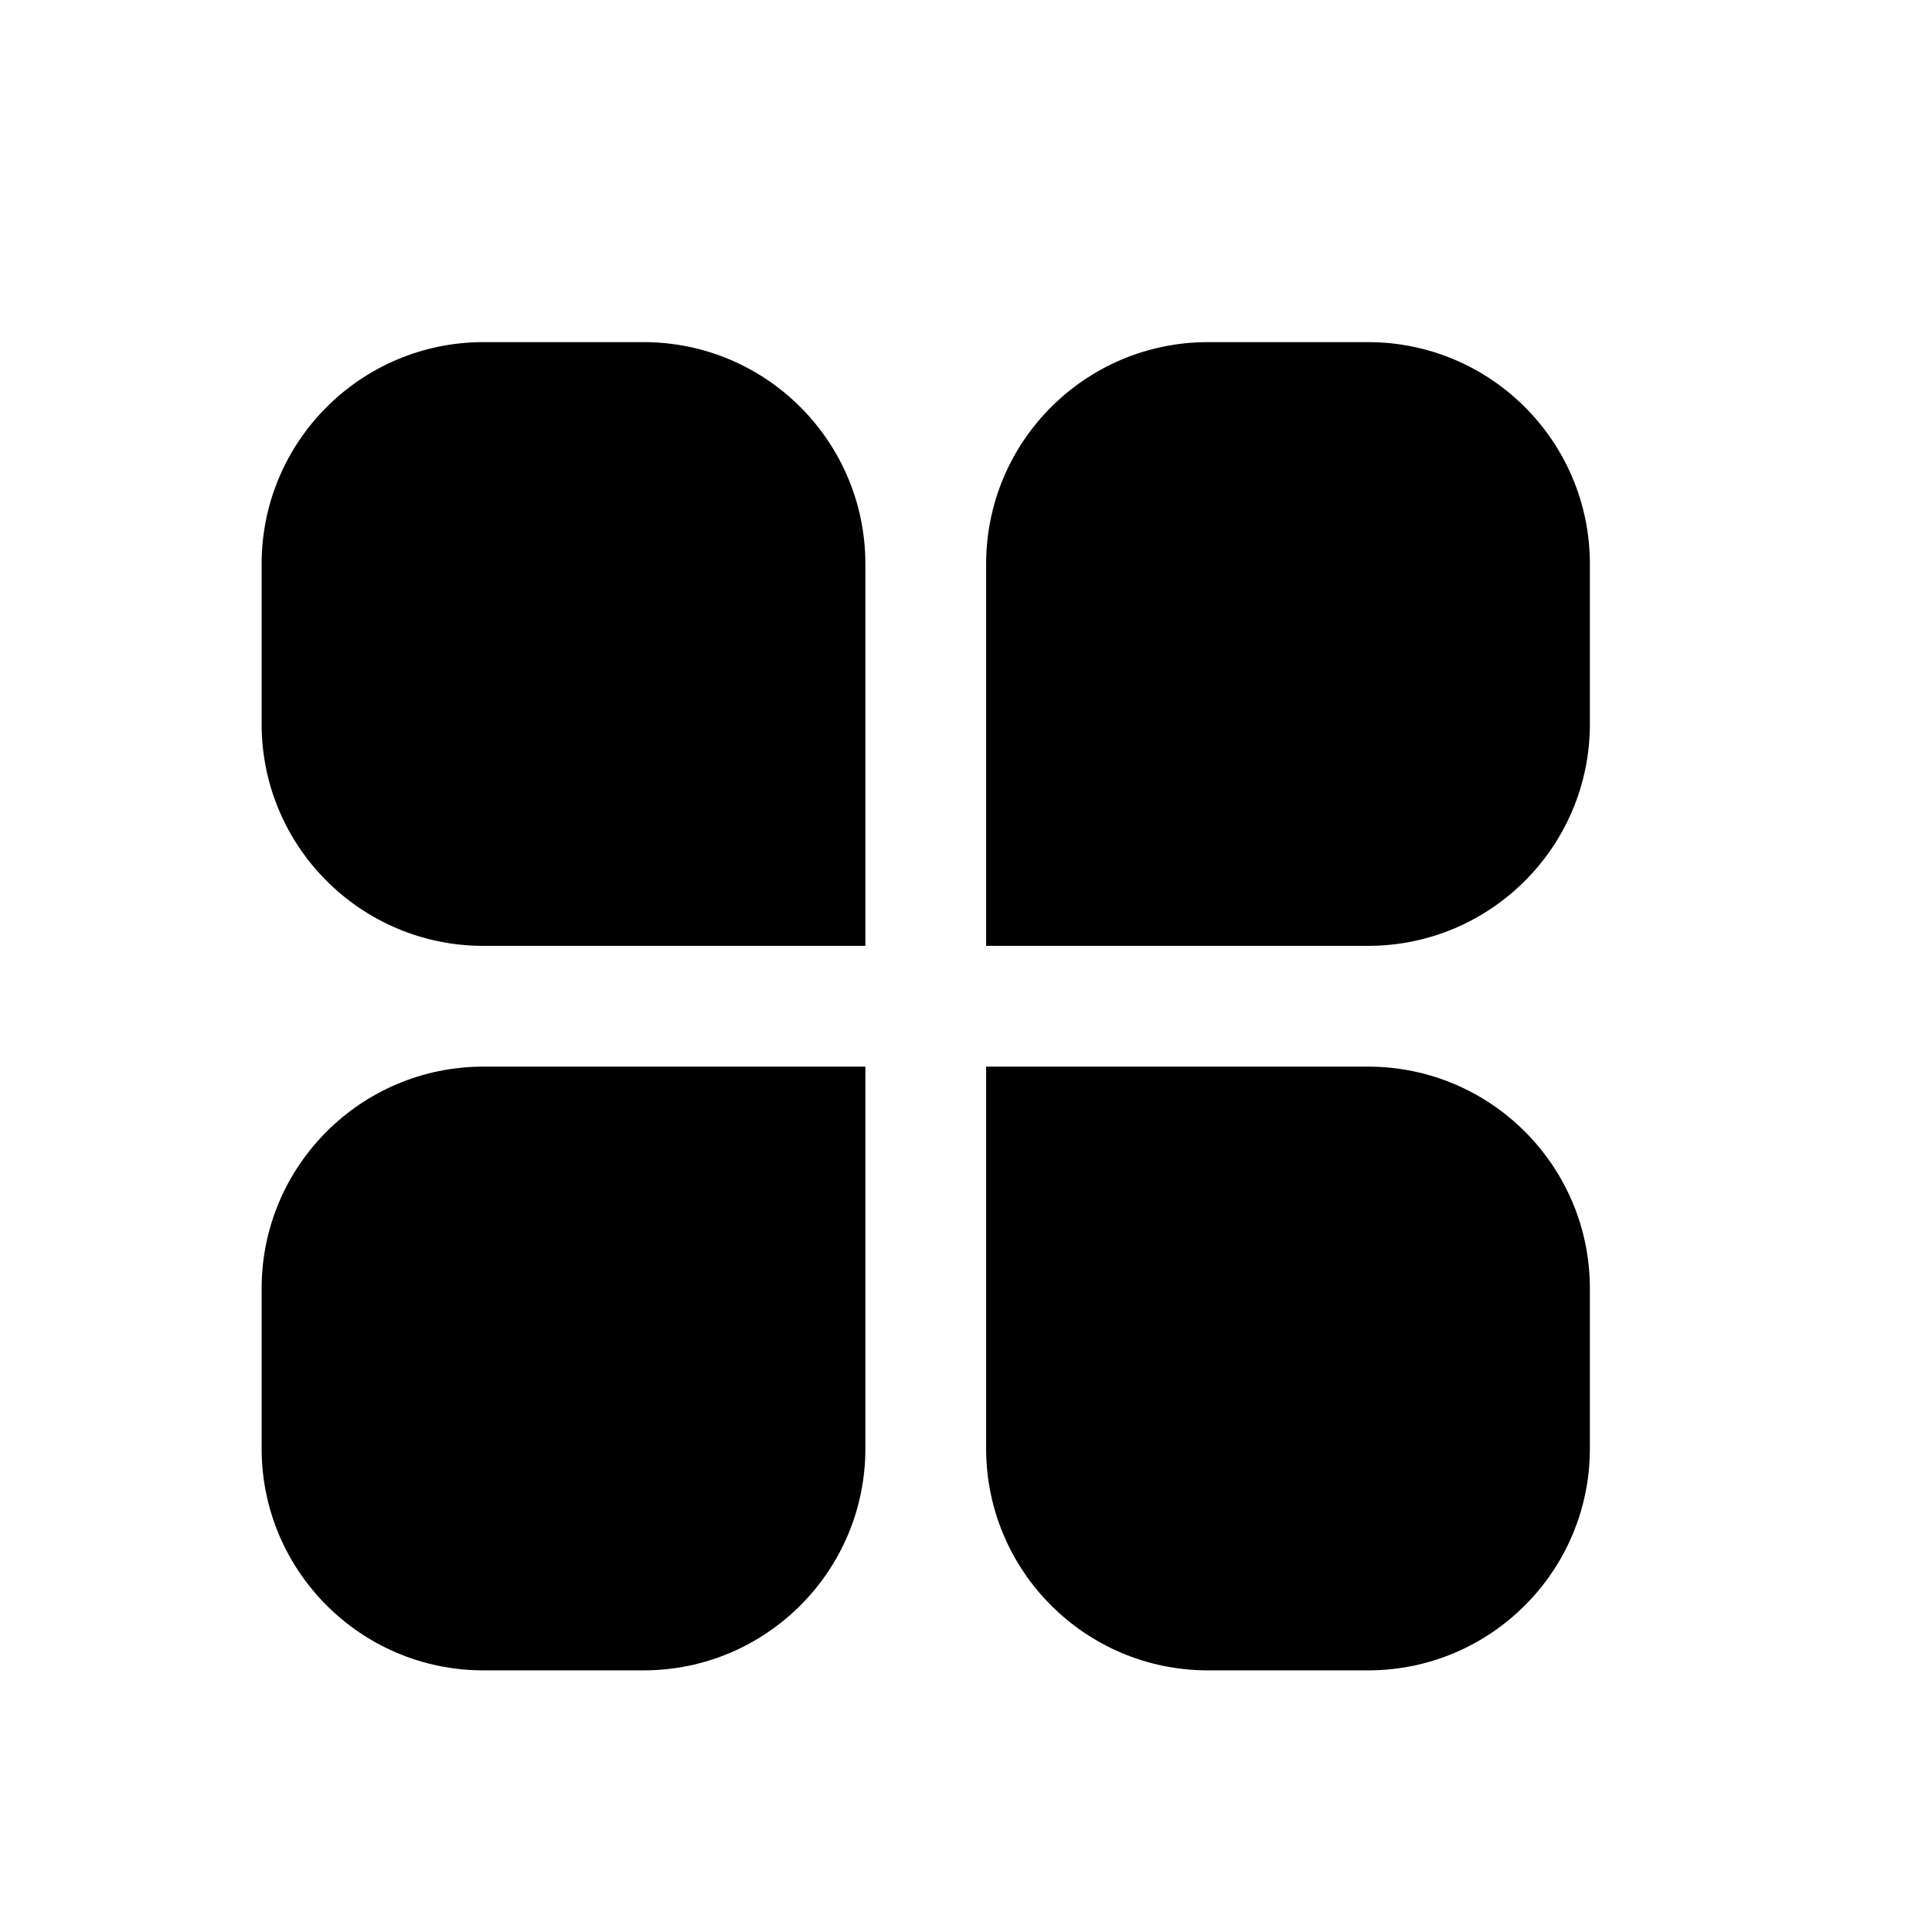
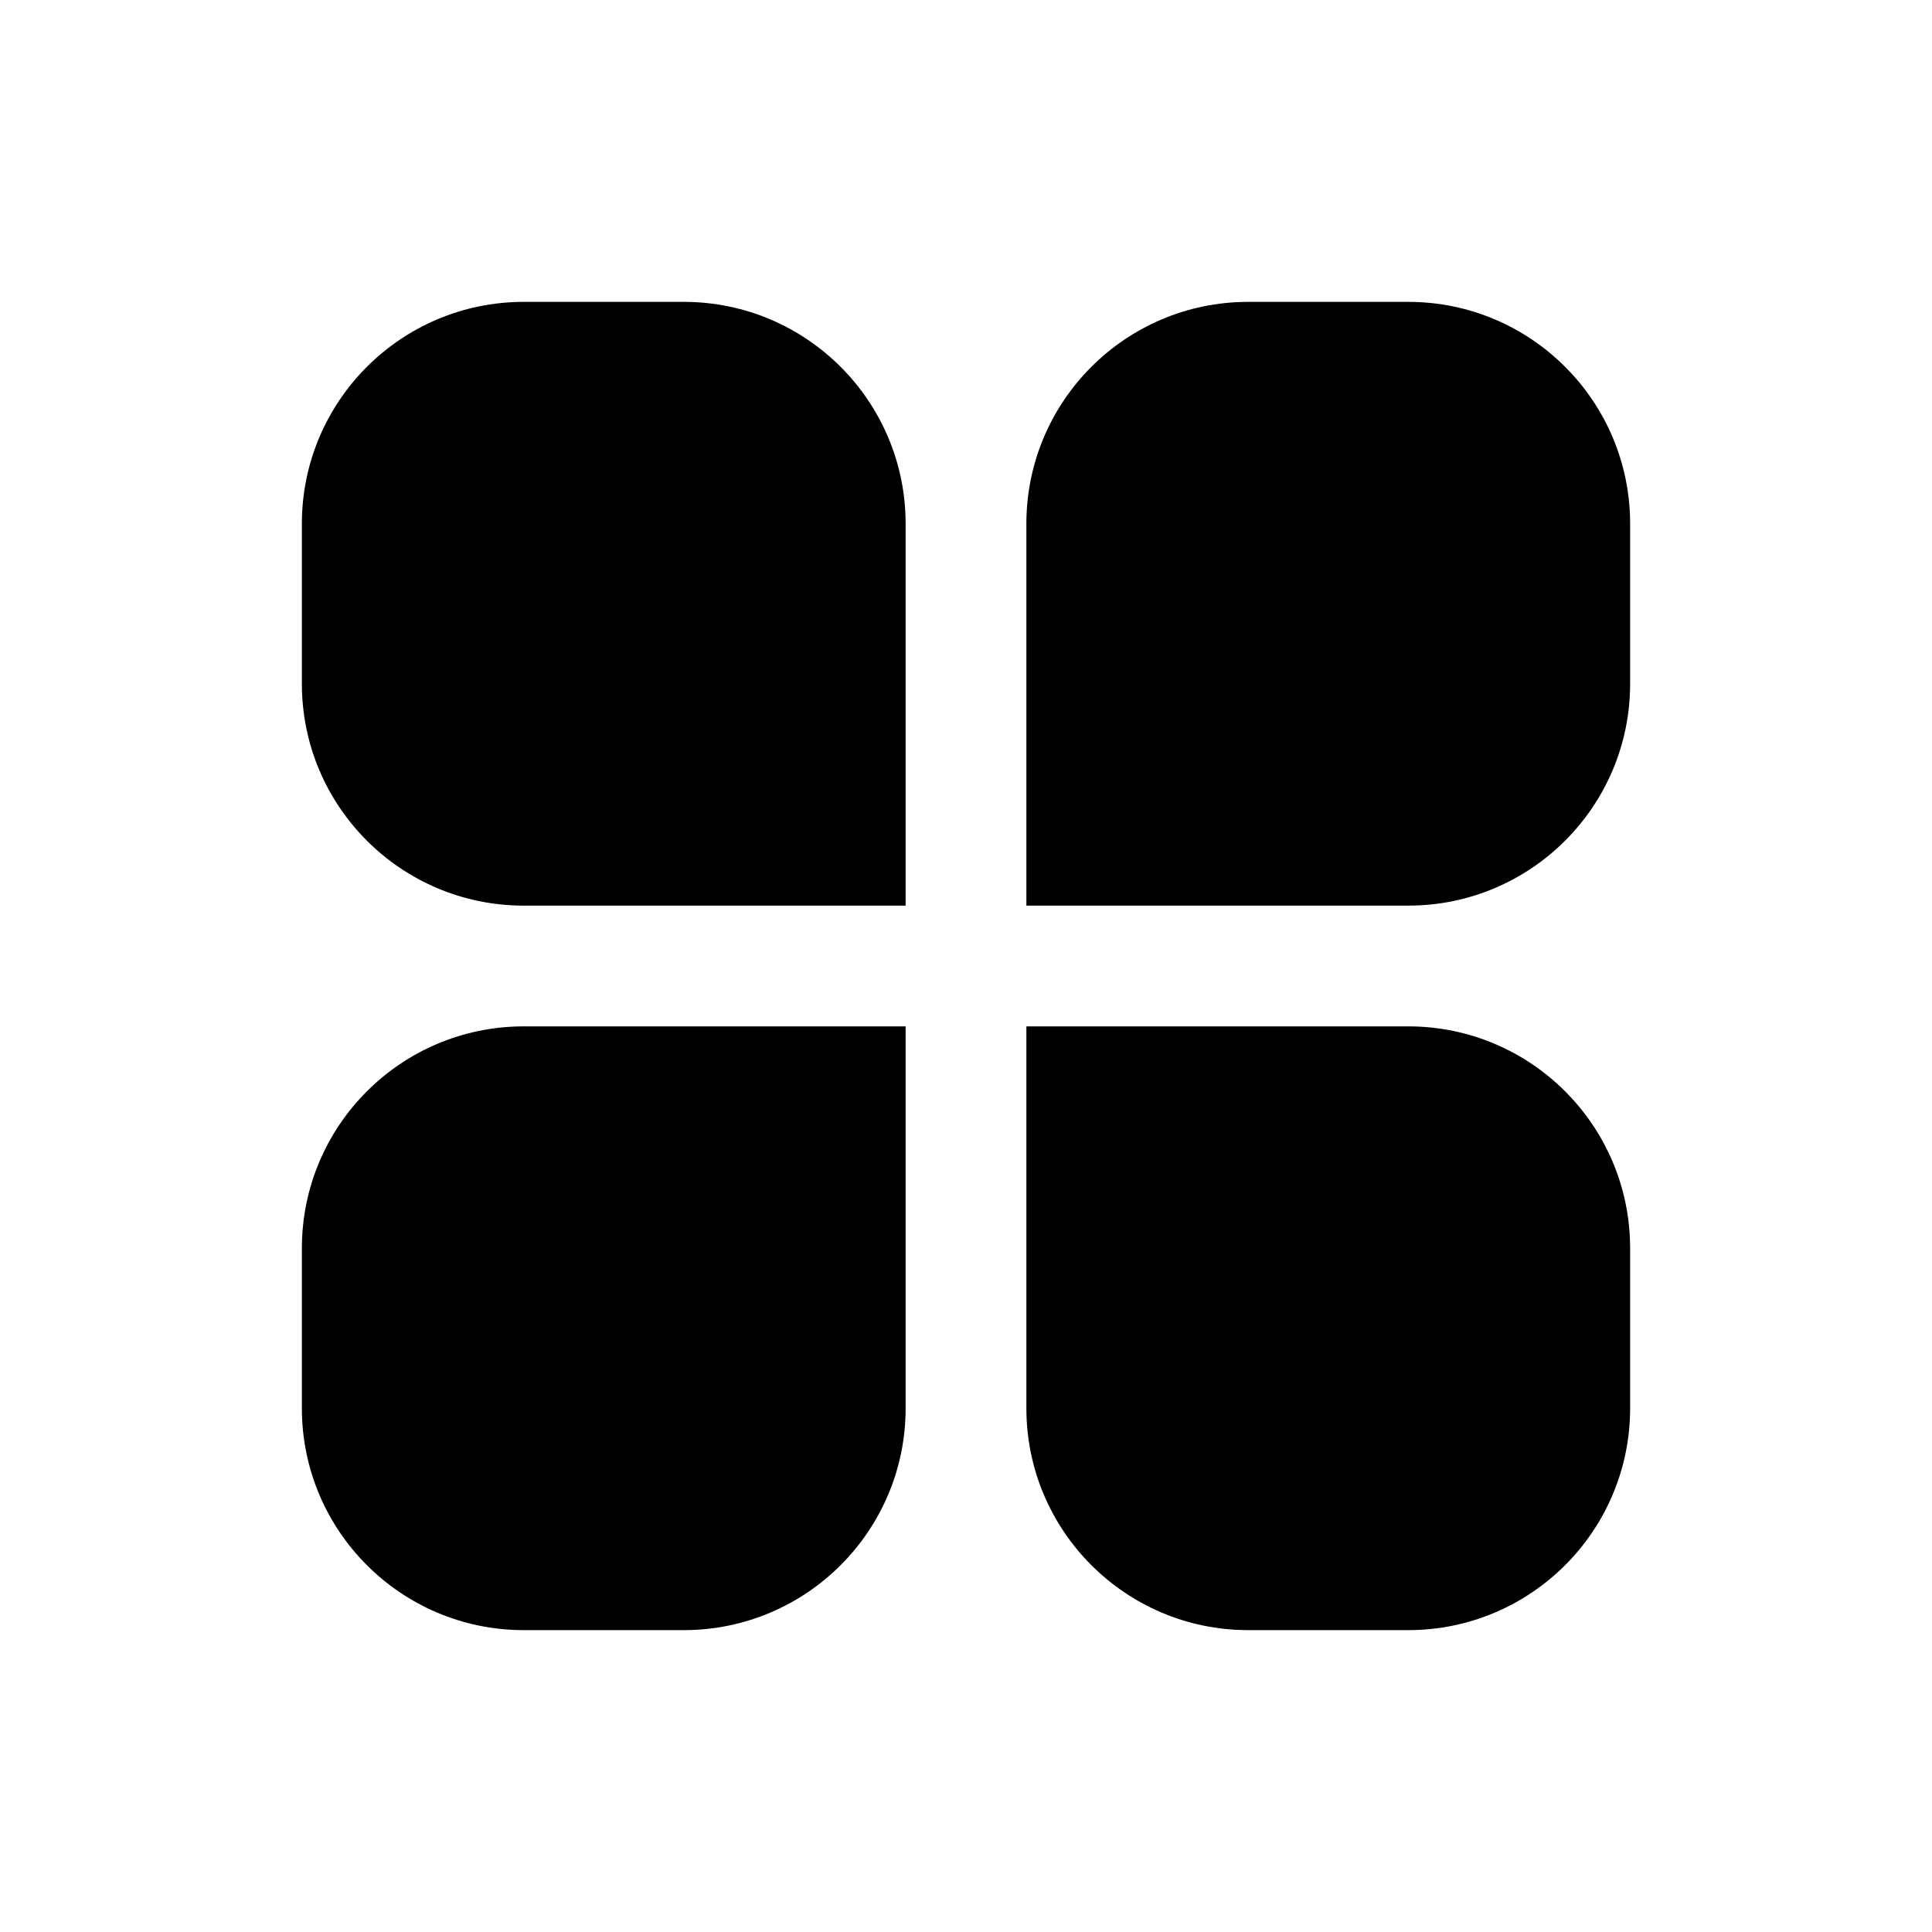
<svg xmlns="http://www.w3.org/2000/svg" fill="none" viewBox="0 0 24 24">
-   <path fill="#000" d="M10 11H6c-1.1 0-2-.9-2-2V7c0-1.1.9-2 2-2h2c1.1 0 2 .9 2 2v4Z" />
-   <path fill="#000" fill-rule="evenodd" d="M6 5.75c-.686 0-1.25.564-1.25 1.25v2c0 .686.564 1.25 1.25 1.25h3.25V7c0-.686-.564-1.25-1.25-1.25H6ZM3.25 7A2.756 2.756 0 0 1 6 4.25h2A2.756 2.756 0 0 1 10.75 7v4.75H6A2.756 2.756 0 0 1 3.25 9V7Z" clip-rule="evenodd" />
-   <path fill="#000" d="M17 11h-4V7c0-1.1.9-2 2-2h2c1.1 0 2 .9 2 2v2c0 1.1-.9 2-2 2Z" />
-   <path fill="#000" fill-rule="evenodd" d="M15 5.75c-.686 0-1.25.564-1.25 1.25v3.25H17c.686 0 1.25-.564 1.25-1.25V7c0-.686-.564-1.25-1.25-1.25h-2ZM12.25 7A2.756 2.756 0 0 1 15 4.25h2A2.756 2.756 0 0 1 19.75 7v2A2.756 2.756 0 0 1 17 11.75h-4.75V7Z" clip-rule="evenodd" />
-   <path fill="#000" d="M8 20H6c-1.1 0-2-.9-2-2v-2c0-1.1.9-2 2-2h4v4c0 1.1-.9 2-2 2Z" />
-   <path fill="#000" fill-rule="evenodd" d="M6 14.75c-.686 0-1.25.564-1.25 1.25v2c0 .686.564 1.25 1.25 1.25h2c.686 0 1.25-.564 1.25-1.25v-3.25H6ZM3.25 16A2.756 2.756 0 0 1 6 13.25h4.75V18A2.756 2.756 0 0 1 8 20.75H6A2.756 2.756 0 0 1 3.25 18v-2Z" clip-rule="evenodd" />
-   <path fill="#000" d="M17 20h-2c-1.1 0-2-.9-2-2v-4h4c1.1 0 2 .9 2 2v2c0 1.1-.9 2-2 2Z" />
-   <path fill="#000" fill-rule="evenodd" d="M12.25 13.25H17A2.756 2.756 0 0 1 19.75 16v2A2.756 2.756 0 0 1 17 20.75h-2A2.756 2.756 0 0 1 12.25 18v-4.75Zm1.5 1.5V18c0 .686.564 1.25 1.25 1.25h2c.686 0 1.25-.564 1.25-1.25v-2c0-.686-.564-1.25-1.25-1.25h-3.25Z" clip-rule="evenodd" />
+   <path fill="#000" d="M10.5 10.5h-4c-1.1 0-2-.9-2-2v-2c0-1.1.9-2 2-2h2c1.1 0 2 .9 2 2v4Z" />
+   <path fill="#000" fill-rule="evenodd" d="M6.5 5.25c-.686 0-1.25.564-1.25 1.25v2c0 .686.564 1.25 1.25 1.25h3.25V6.5c0-.686-.564-1.25-1.25-1.25h-2ZM3.75 6.5A2.756 2.756 0 0 1 6.5 3.75h2a2.756 2.756 0 0 1 2.75 2.75v4.75H6.5A2.756 2.756 0 0 1 3.75 8.5v-2Z" clip-rule="evenodd" />
+   <path fill="#000" d="M17.5 10.5h-4v-4c0-1.1.9-2 2-2h2c1.1 0 2 .9 2 2v2c0 1.1-.9 2-2 2Z" />
+   <path fill="#000" fill-rule="evenodd" d="M15.5 5.25c-.686 0-1.25.564-1.25 1.25v3.25h3.25c.686 0 1.25-.564 1.25-1.25v-2c0-.686-.564-1.25-1.25-1.25h-2ZM12.75 6.5a2.756 2.756 0 0 1 2.75-2.75h2a2.756 2.756 0 0 1 2.75 2.75v2a2.756 2.756 0 0 1-2.75 2.75h-4.75V6.5Z" clip-rule="evenodd" />
+   <path fill="#000" d="M8.5 19.5h-2c-1.1 0-2-.9-2-2v-2c0-1.1.9-2 2-2h4v4c0 1.1-.9 2-2 2Z" />
+   <path fill="#000" fill-rule="evenodd" d="M6.5 14.25c-.686 0-1.25.564-1.25 1.25v2c0 .686.564 1.25 1.25 1.25h2c.686 0 1.25-.564 1.25-1.25v-3.25H6.5ZM3.75 15.5a2.756 2.756 0 0 1 2.75-2.75h4.75v4.75a2.756 2.756 0 0 1-2.75 2.75h-2a2.756 2.756 0 0 1-2.75-2.75v-2Z" clip-rule="evenodd" />
+   <path fill="#000" d="M17.5 19.5h-2c-1.1 0-2-.9-2-2v-4h4c1.1 0 2 .9 2 2v2c0 1.1-.9 2-2 2Z" />
+   <path fill="#000" fill-rule="evenodd" d="M12.75 12.75h4.75a2.756 2.756 0 0 1 2.75 2.75v2a2.756 2.756 0 0 1-2.75 2.75h-2a2.756 2.756 0 0 1-2.75-2.75v-4.75Zm1.5 1.5v3.25c0 .686.564 1.25 1.25 1.25h2c.686 0 1.25-.564 1.25-1.25v-2c0-.686-.564-1.25-1.25-1.25h-3.25Z" clip-rule="evenodd" />
</svg>
